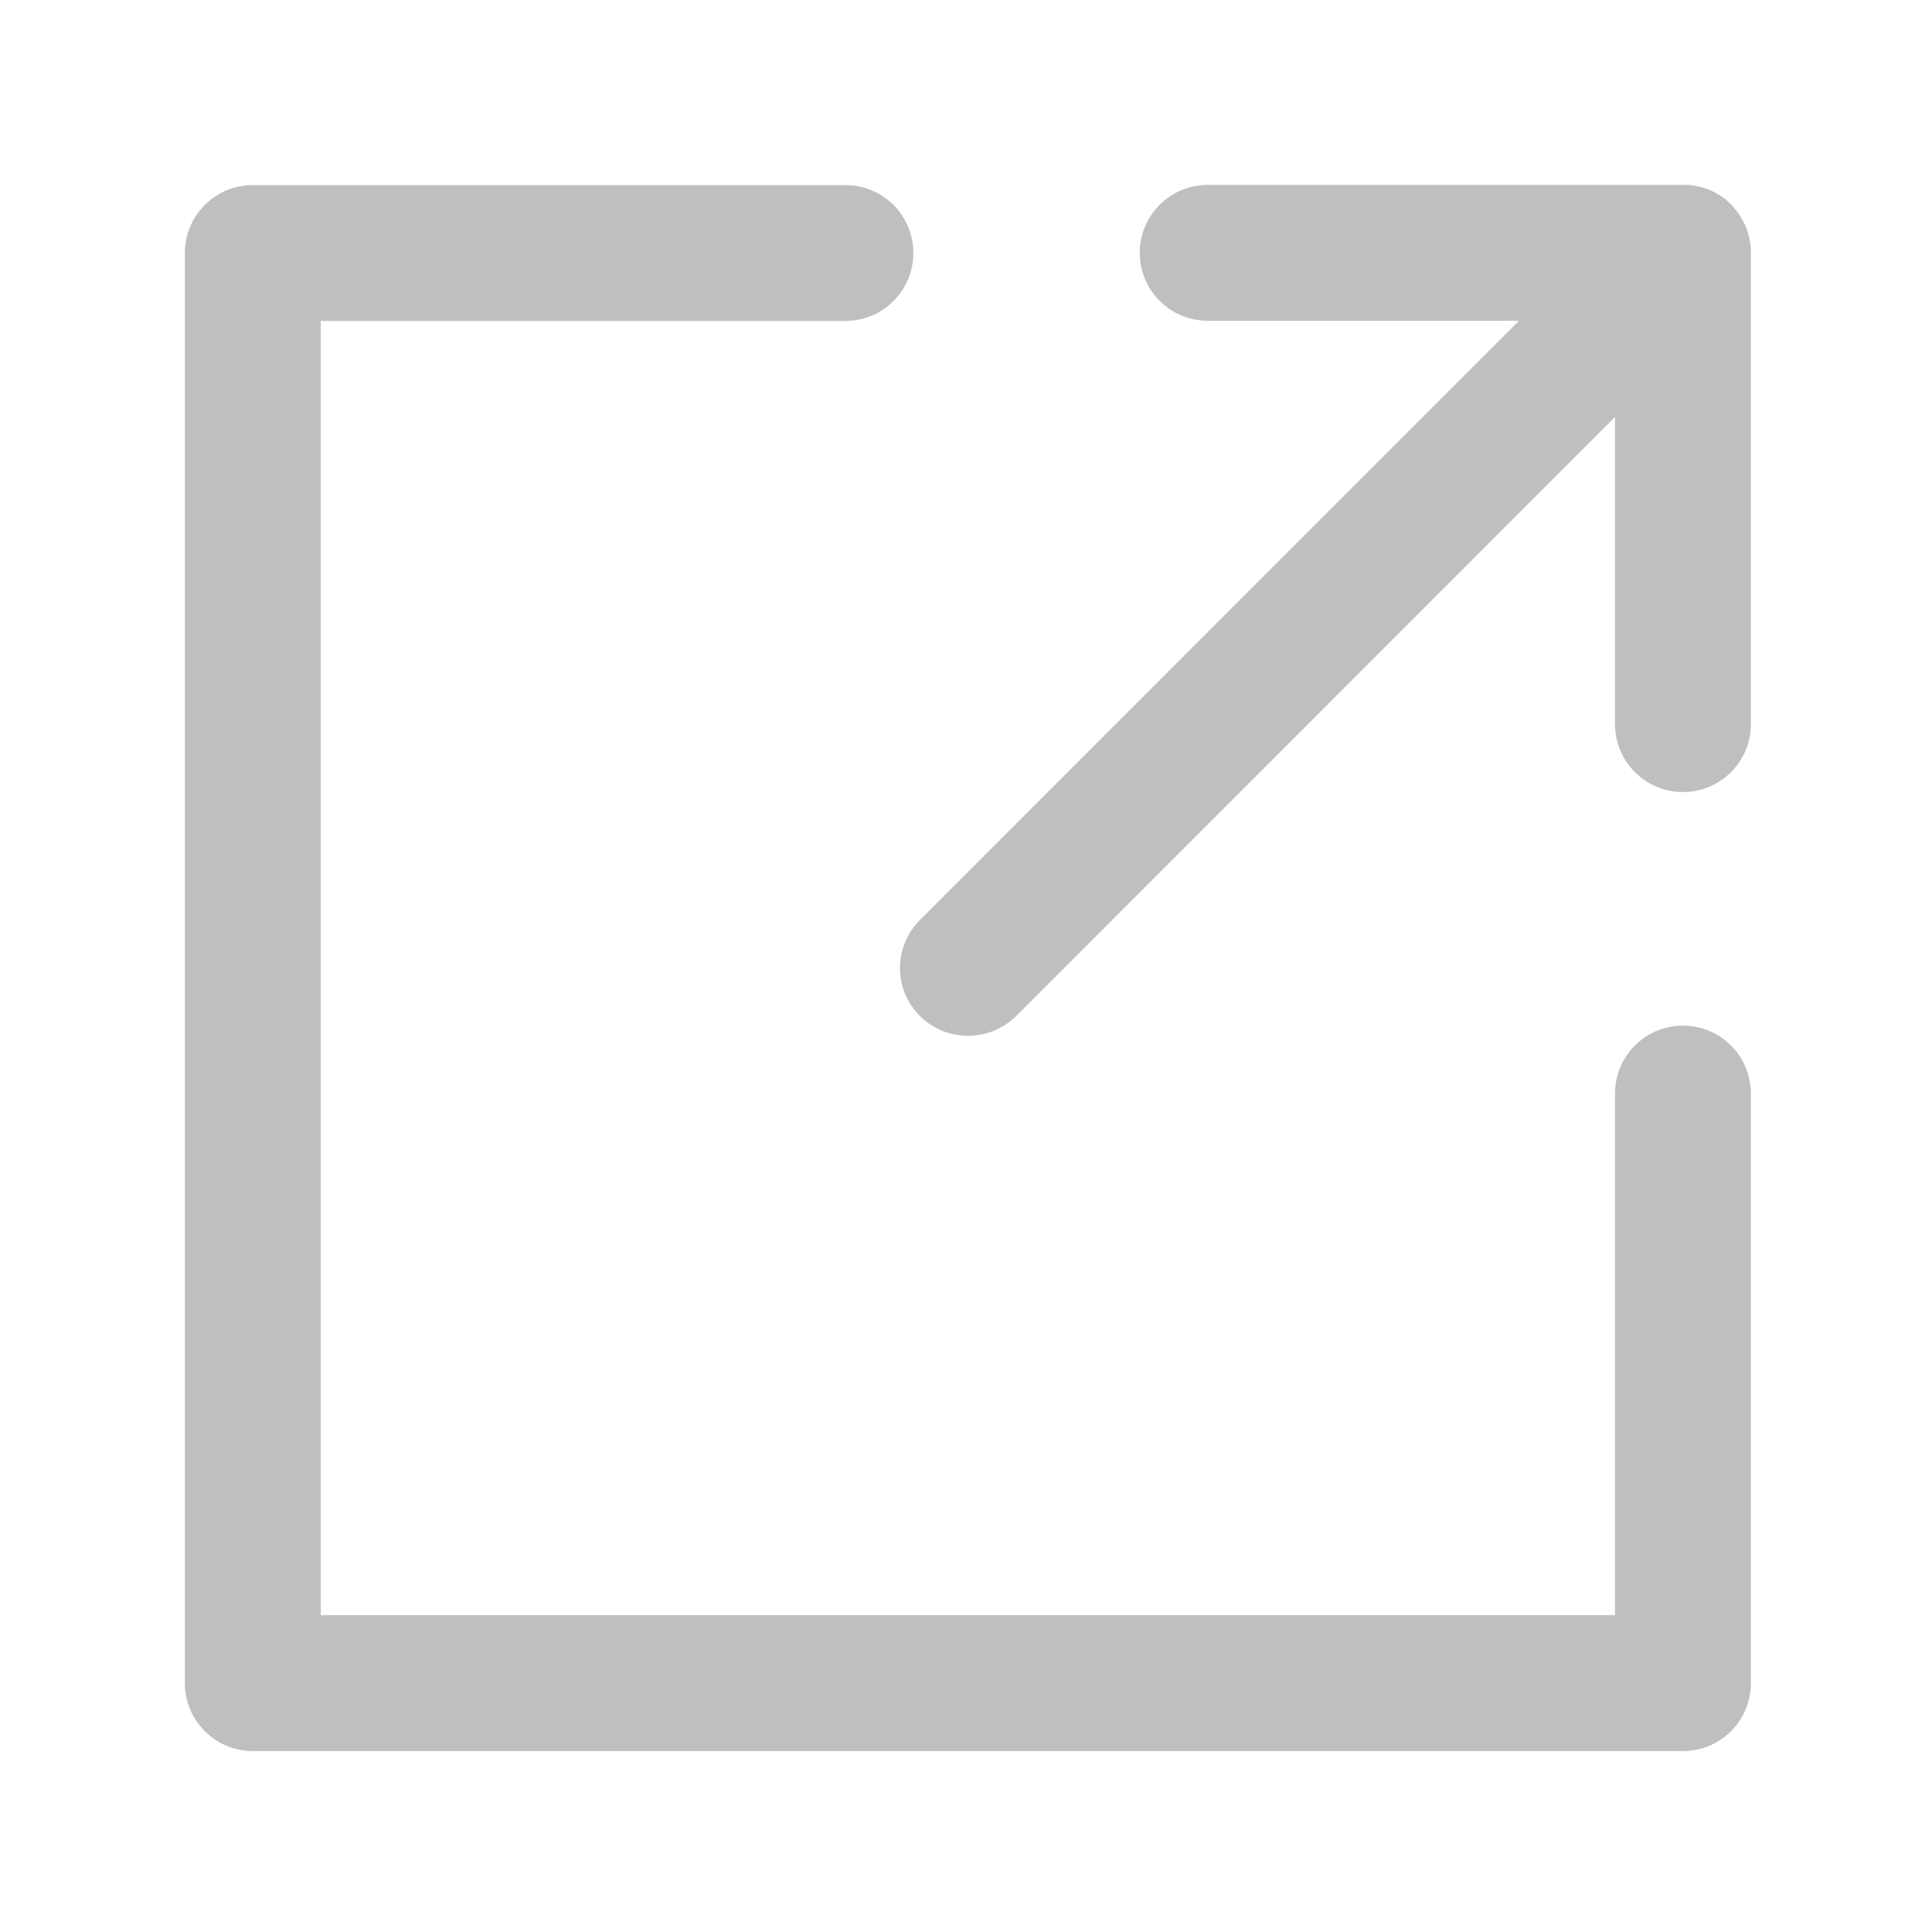
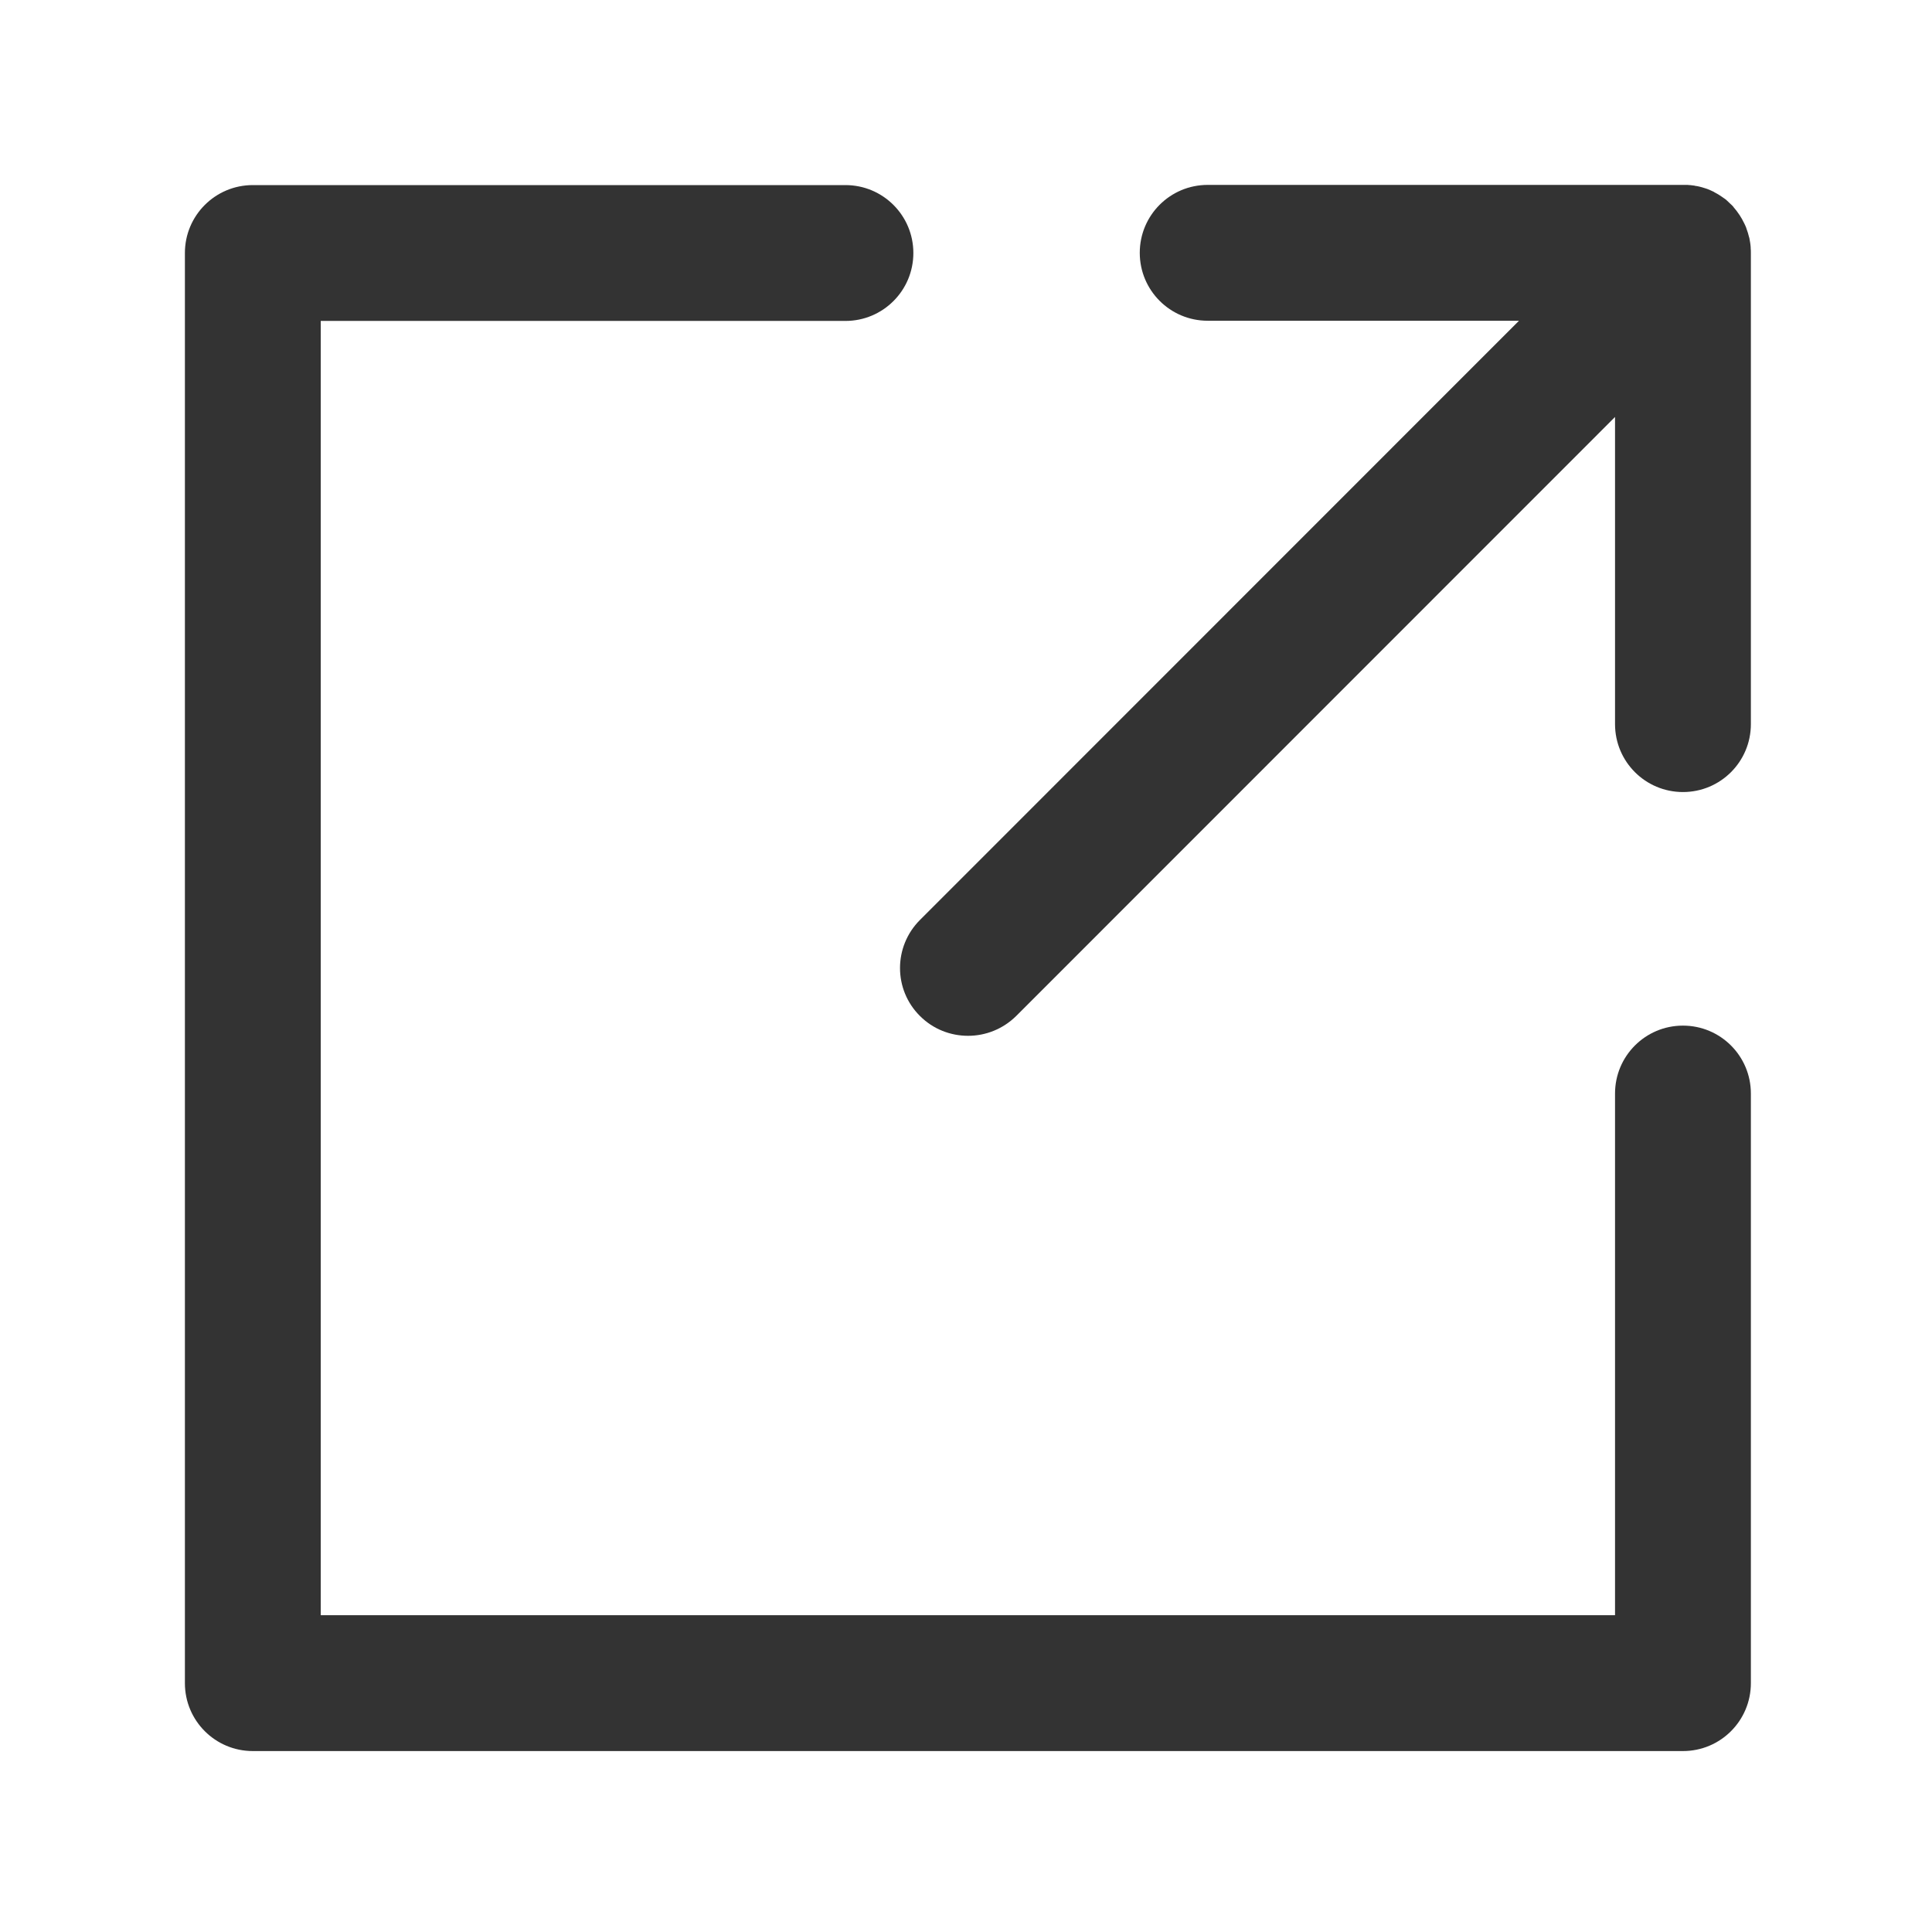
<svg xmlns="http://www.w3.org/2000/svg" t="1767685450202" class="icon" viewBox="0 0 1024 1024" version="1.1" p-id="4639" width="200" height="200">
-   <path d="M892 928.1H134c-19.9 0-36-16.1-36-36v-758c0-19.9 16.1-36 36-36h314.1c19.9 0 36 16.1 36 36s-16.1 36-36 36H170v686h686V579.6c0-19.9 16.1-36 36-36s36 16.1 36 36v312.5c0 19.9-16.1 36-36 36z" fill="#bfbfbf" p-id="4640" />
-   <path d="M927.9 131.6v-0.5c-0.1-1.7-0.4-3.3-0.7-4.9 0-0.1 0-0.2-0.1-0.3-0.4-1.7-0.9-3.3-1.5-4.9v-0.1c-0.6-1.6-1.4-3.1-2.2-4.6 0-0.1-0.1-0.1-0.1-0.2-0.8-1.4-1.7-2.8-2.7-4.1-0.1-0.1-0.2-0.3-0.3-0.4-0.5-0.6-0.9-1.1-1.4-1.7 0-0.1-0.1-0.1-0.1-0.2-0.5-0.6-1-1.1-1.6-1.6l-0.4-0.4c-0.5-0.5-1.1-1-1.6-1.5l-0.1-0.1c-0.6-0.5-1.2-1-1.9-1.4-0.1-0.1-0.3-0.2-0.4-0.3-1.4-1-2.8-1.8-4.3-2.6l-0.1-0.1c-1.6-0.8-3.2-1.5-4.9-2-1.6-0.5-3.3-1-5-1.2-0.1 0-0.2 0-0.3-0.1l-2.4-0.3h-0.3c-0.7-0.1-1.3-0.1-2-0.1H640.1c-19.9 0-36 16.1-36 36s16.1 36 36 36h165L487.6 487.6c-14.1 14.1-14.1 36.9 0 50.9 7 7 16.2 10.5 25.5 10.5 9.2 0 18.4-3.5 25.5-10.5L856 221v162.8c0 19.9 16.1 36 36 36s36-16.1 36-36V134.1c0-0.8 0-1.7-0.1-2.5z" fill="#bfbfbf" p-id="4641" />
+   <path d="M892 928.1H134c-19.9 0-36-16.1-36-36v-758c0-19.9 16.1-36 36-36h314.1c19.9 0 36 16.1 36 36s-16.1 36-36 36H170v686h686V579.6c0-19.9 16.1-36 36-36s36 16.1 36 36v312.5c0 19.9-16.1 36-36 36z" fill="#333333" p-id="4640" />
+   <path d="M927.9 131.6v-0.5c-0.1-1.7-0.4-3.3-0.7-4.9 0-0.1 0-0.2-0.1-0.3-0.4-1.7-0.9-3.3-1.5-4.9v-0.1c-0.6-1.6-1.4-3.1-2.2-4.6 0-0.1-0.1-0.1-0.1-0.2-0.8-1.4-1.7-2.8-2.7-4.1-0.1-0.1-0.2-0.3-0.3-0.4-0.5-0.6-0.9-1.1-1.4-1.7 0-0.1-0.1-0.1-0.1-0.2-0.5-0.6-1-1.1-1.6-1.6l-0.4-0.4c-0.5-0.5-1.1-1-1.6-1.5l-0.1-0.1c-0.6-0.5-1.2-1-1.9-1.4-0.1-0.1-0.3-0.2-0.4-0.3-1.4-1-2.8-1.8-4.3-2.6l-0.1-0.1c-1.6-0.8-3.2-1.5-4.9-2-1.6-0.5-3.3-1-5-1.2-0.1 0-0.2 0-0.3-0.1l-2.4-0.3h-0.3c-0.7-0.1-1.3-0.1-2-0.1H640.1c-19.9 0-36 16.1-36 36s16.1 36 36 36h165L487.6 487.6c-14.1 14.1-14.1 36.9 0 50.9 7 7 16.2 10.5 25.5 10.5 9.2 0 18.4-3.5 25.5-10.5L856 221v162.8c0 19.9 16.1 36 36 36s36-16.1 36-36V134.1c0-0.8 0-1.7-0.1-2.5z" fill="#333333" p-id="4641" />
</svg>
